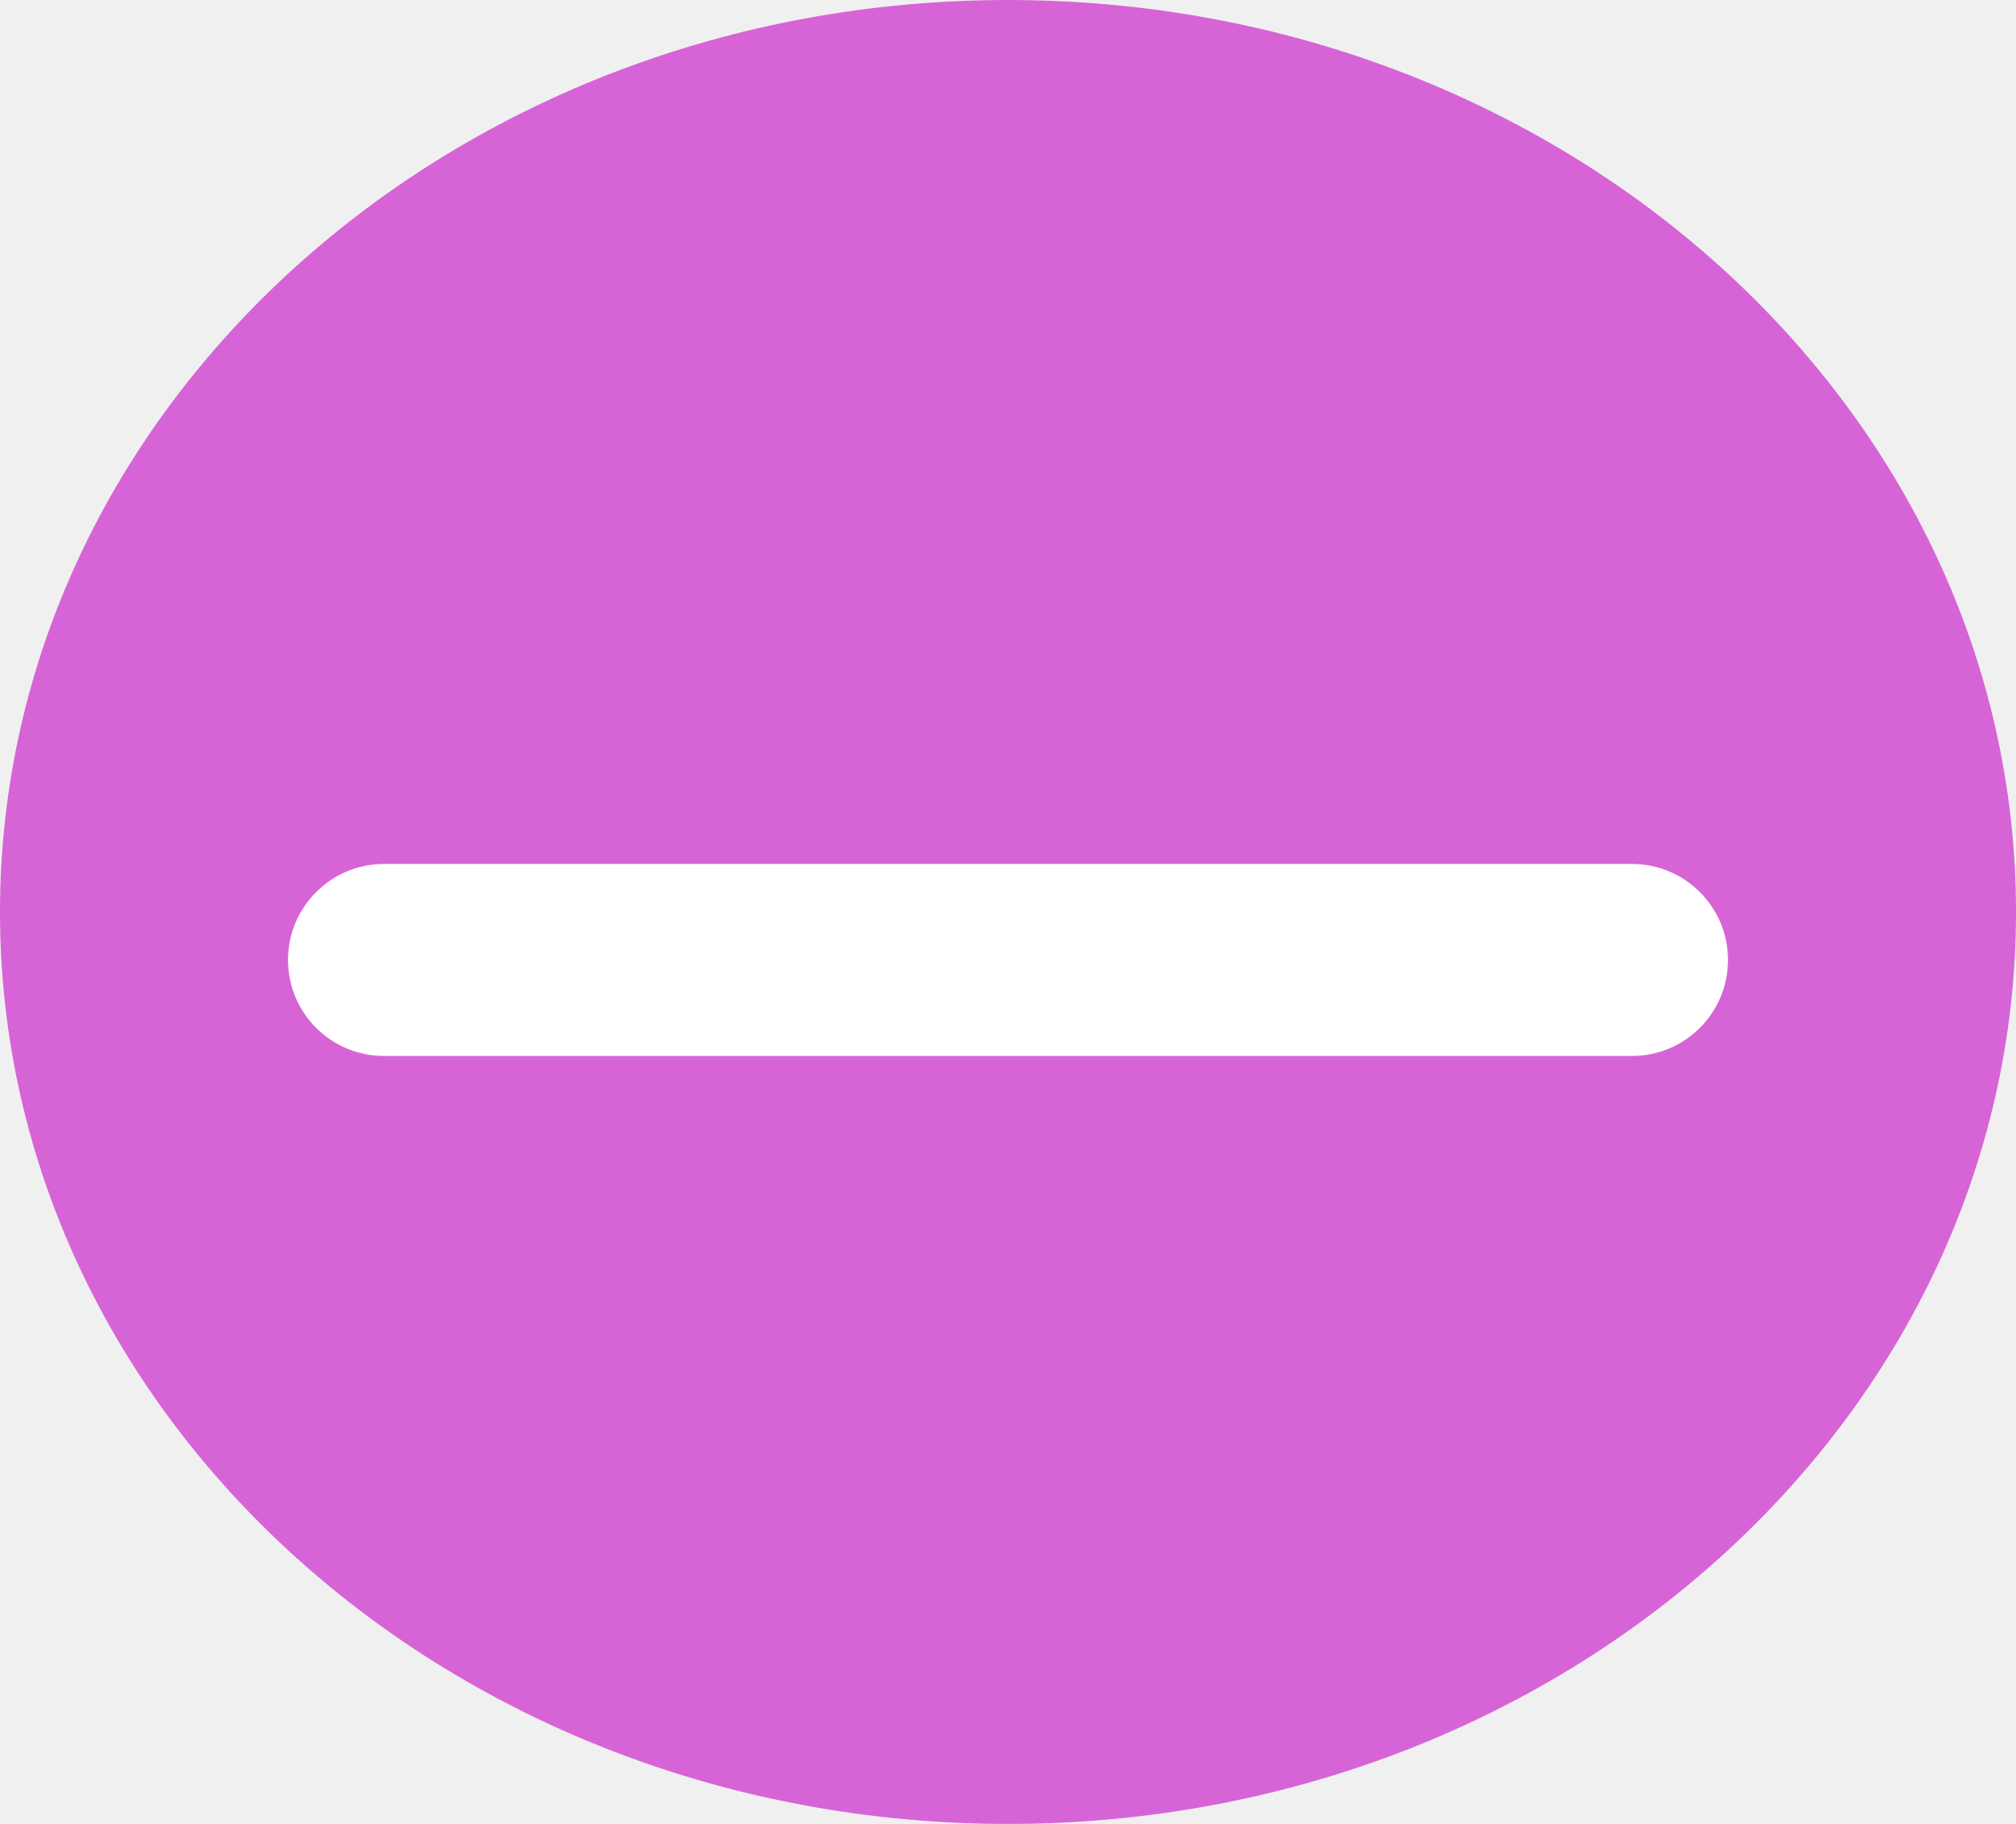
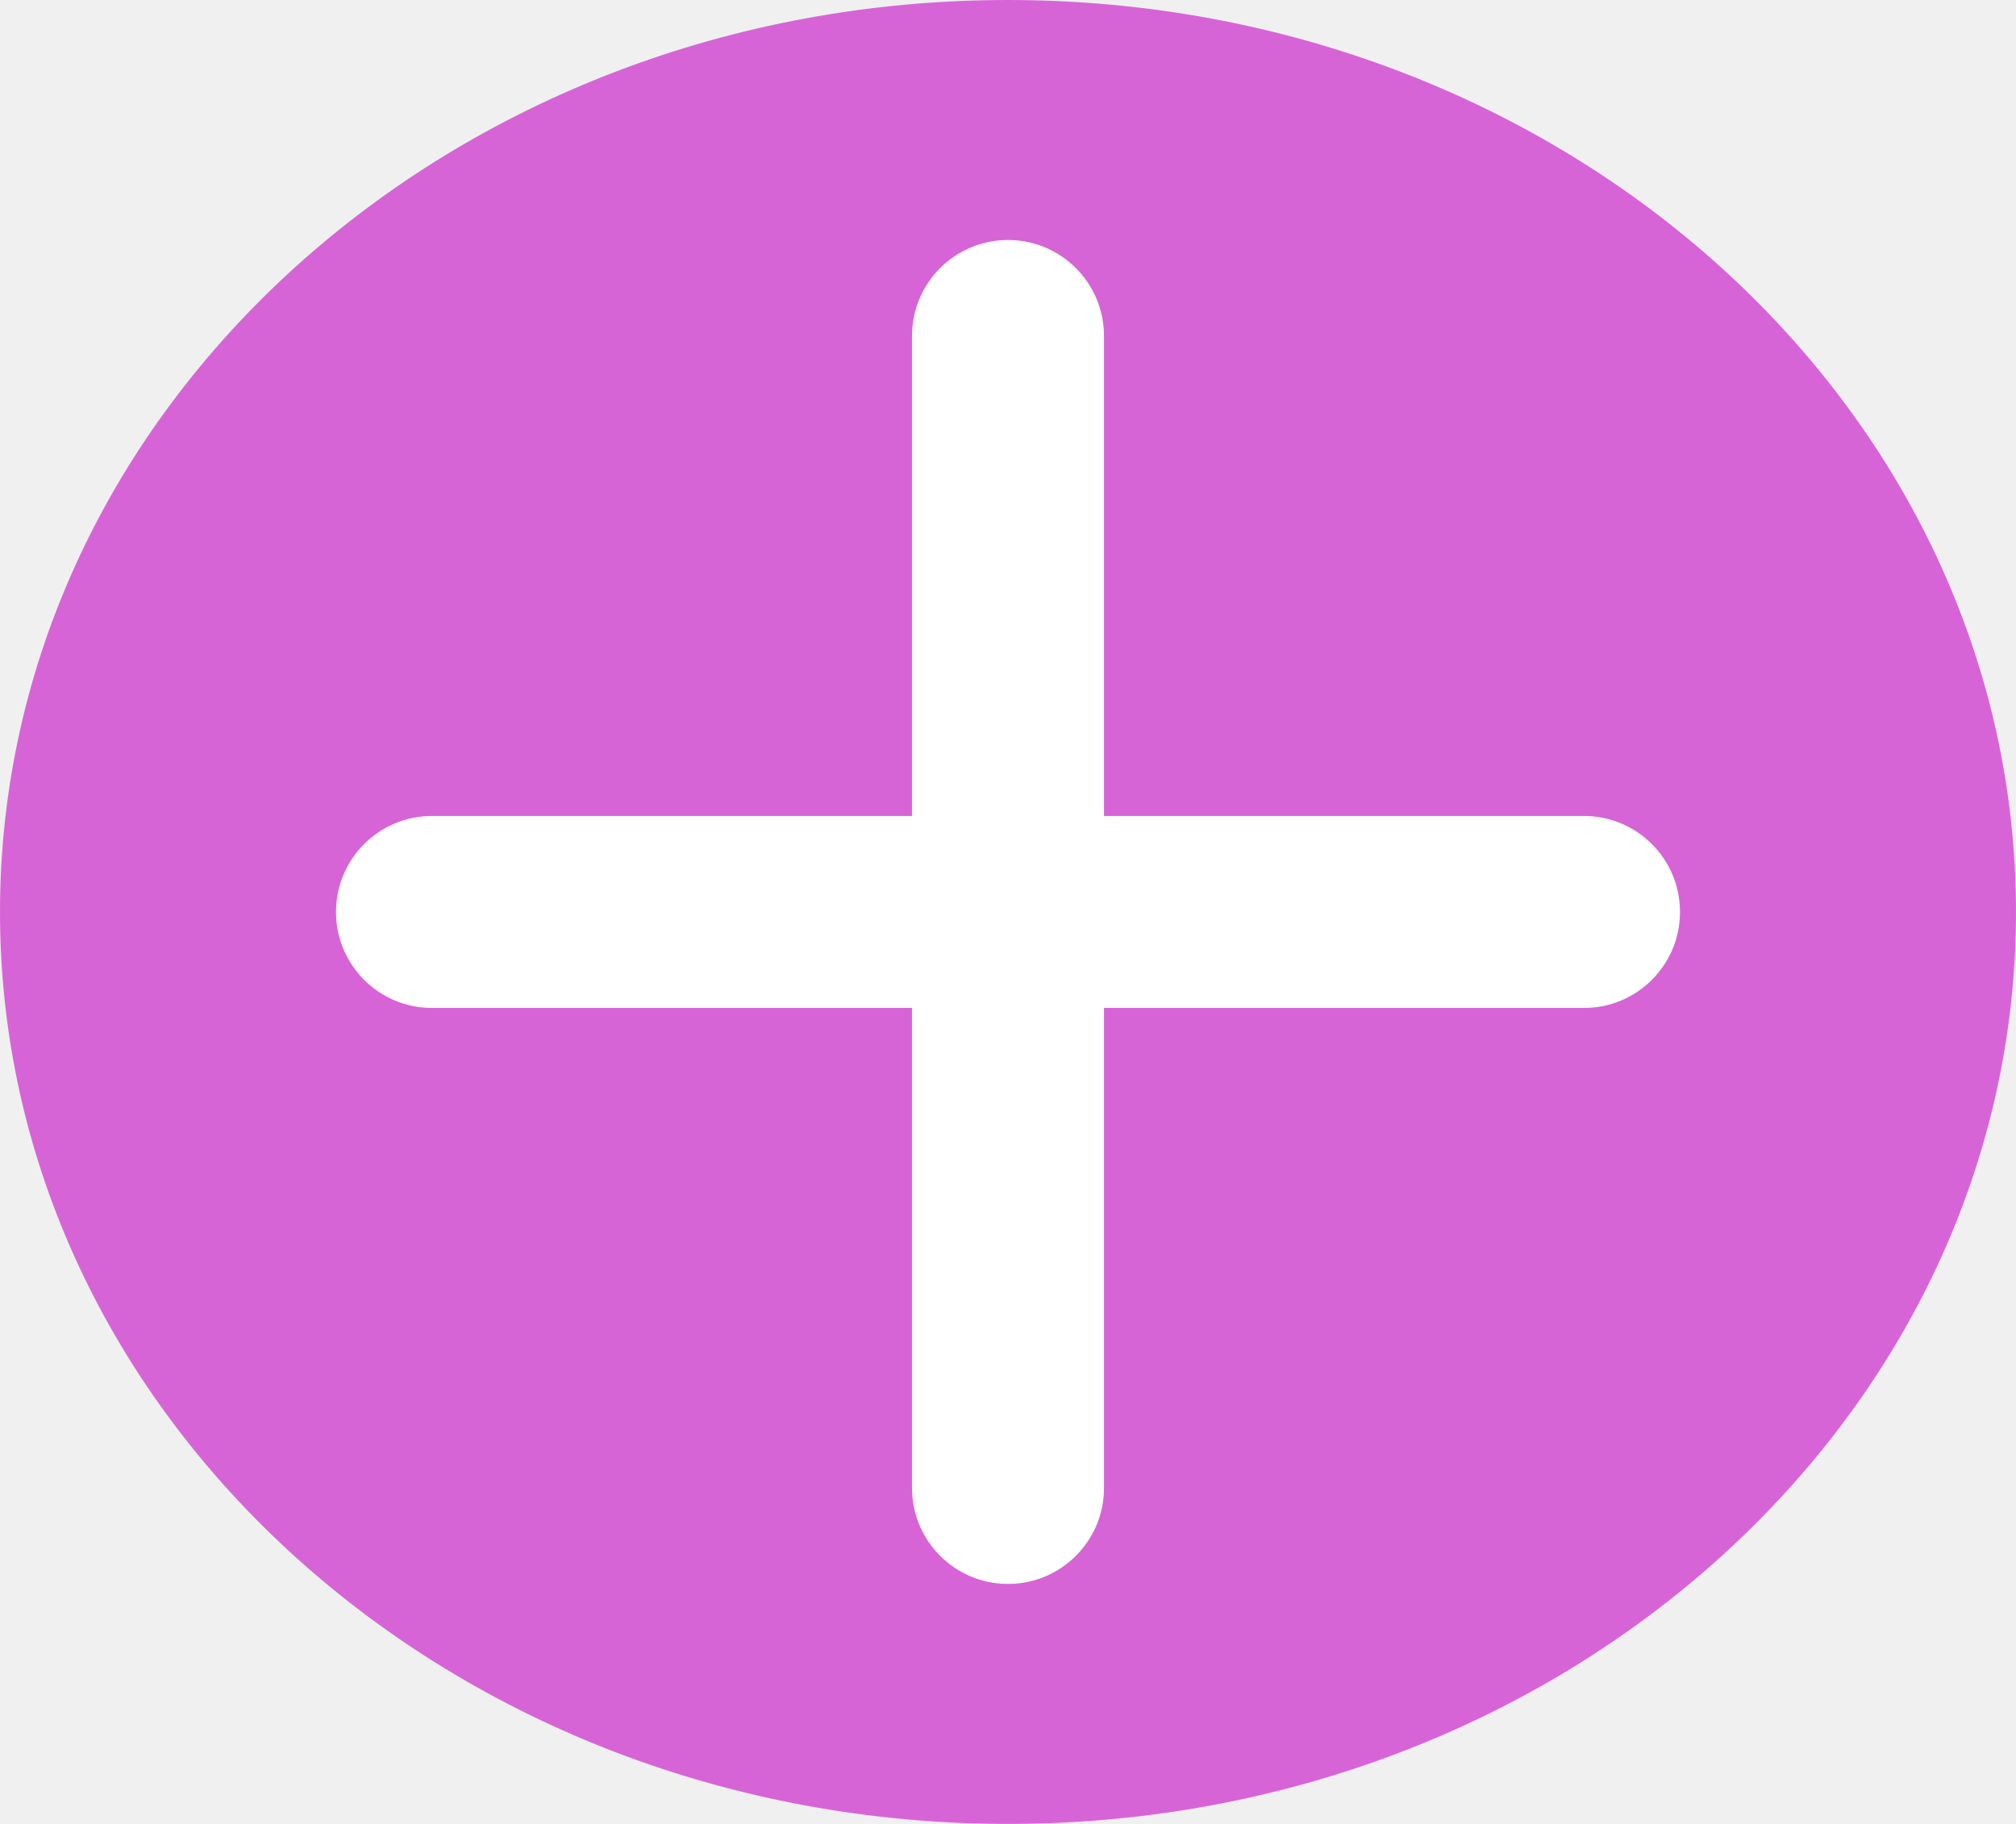
<svg xmlns="http://www.w3.org/2000/svg" width="21" height="19" viewBox="0 0 21 19" fill="none">
  <ellipse cx="10.5" cy="9.5" rx="10.5" ry="9.5" fill="#D764D7" />
-   <rect x="3" y="9" width="15" height="2" rx="1" fill="white" />
+   <rect x="9.5" y="16.5" width="14" height="2" rx="1" transform="rotate(-90 9.5 16.5)" fill="white" />
+   <rect x="3.5" y="8.5" width="14" height="2" rx="1" fill="white" />
</svg>
